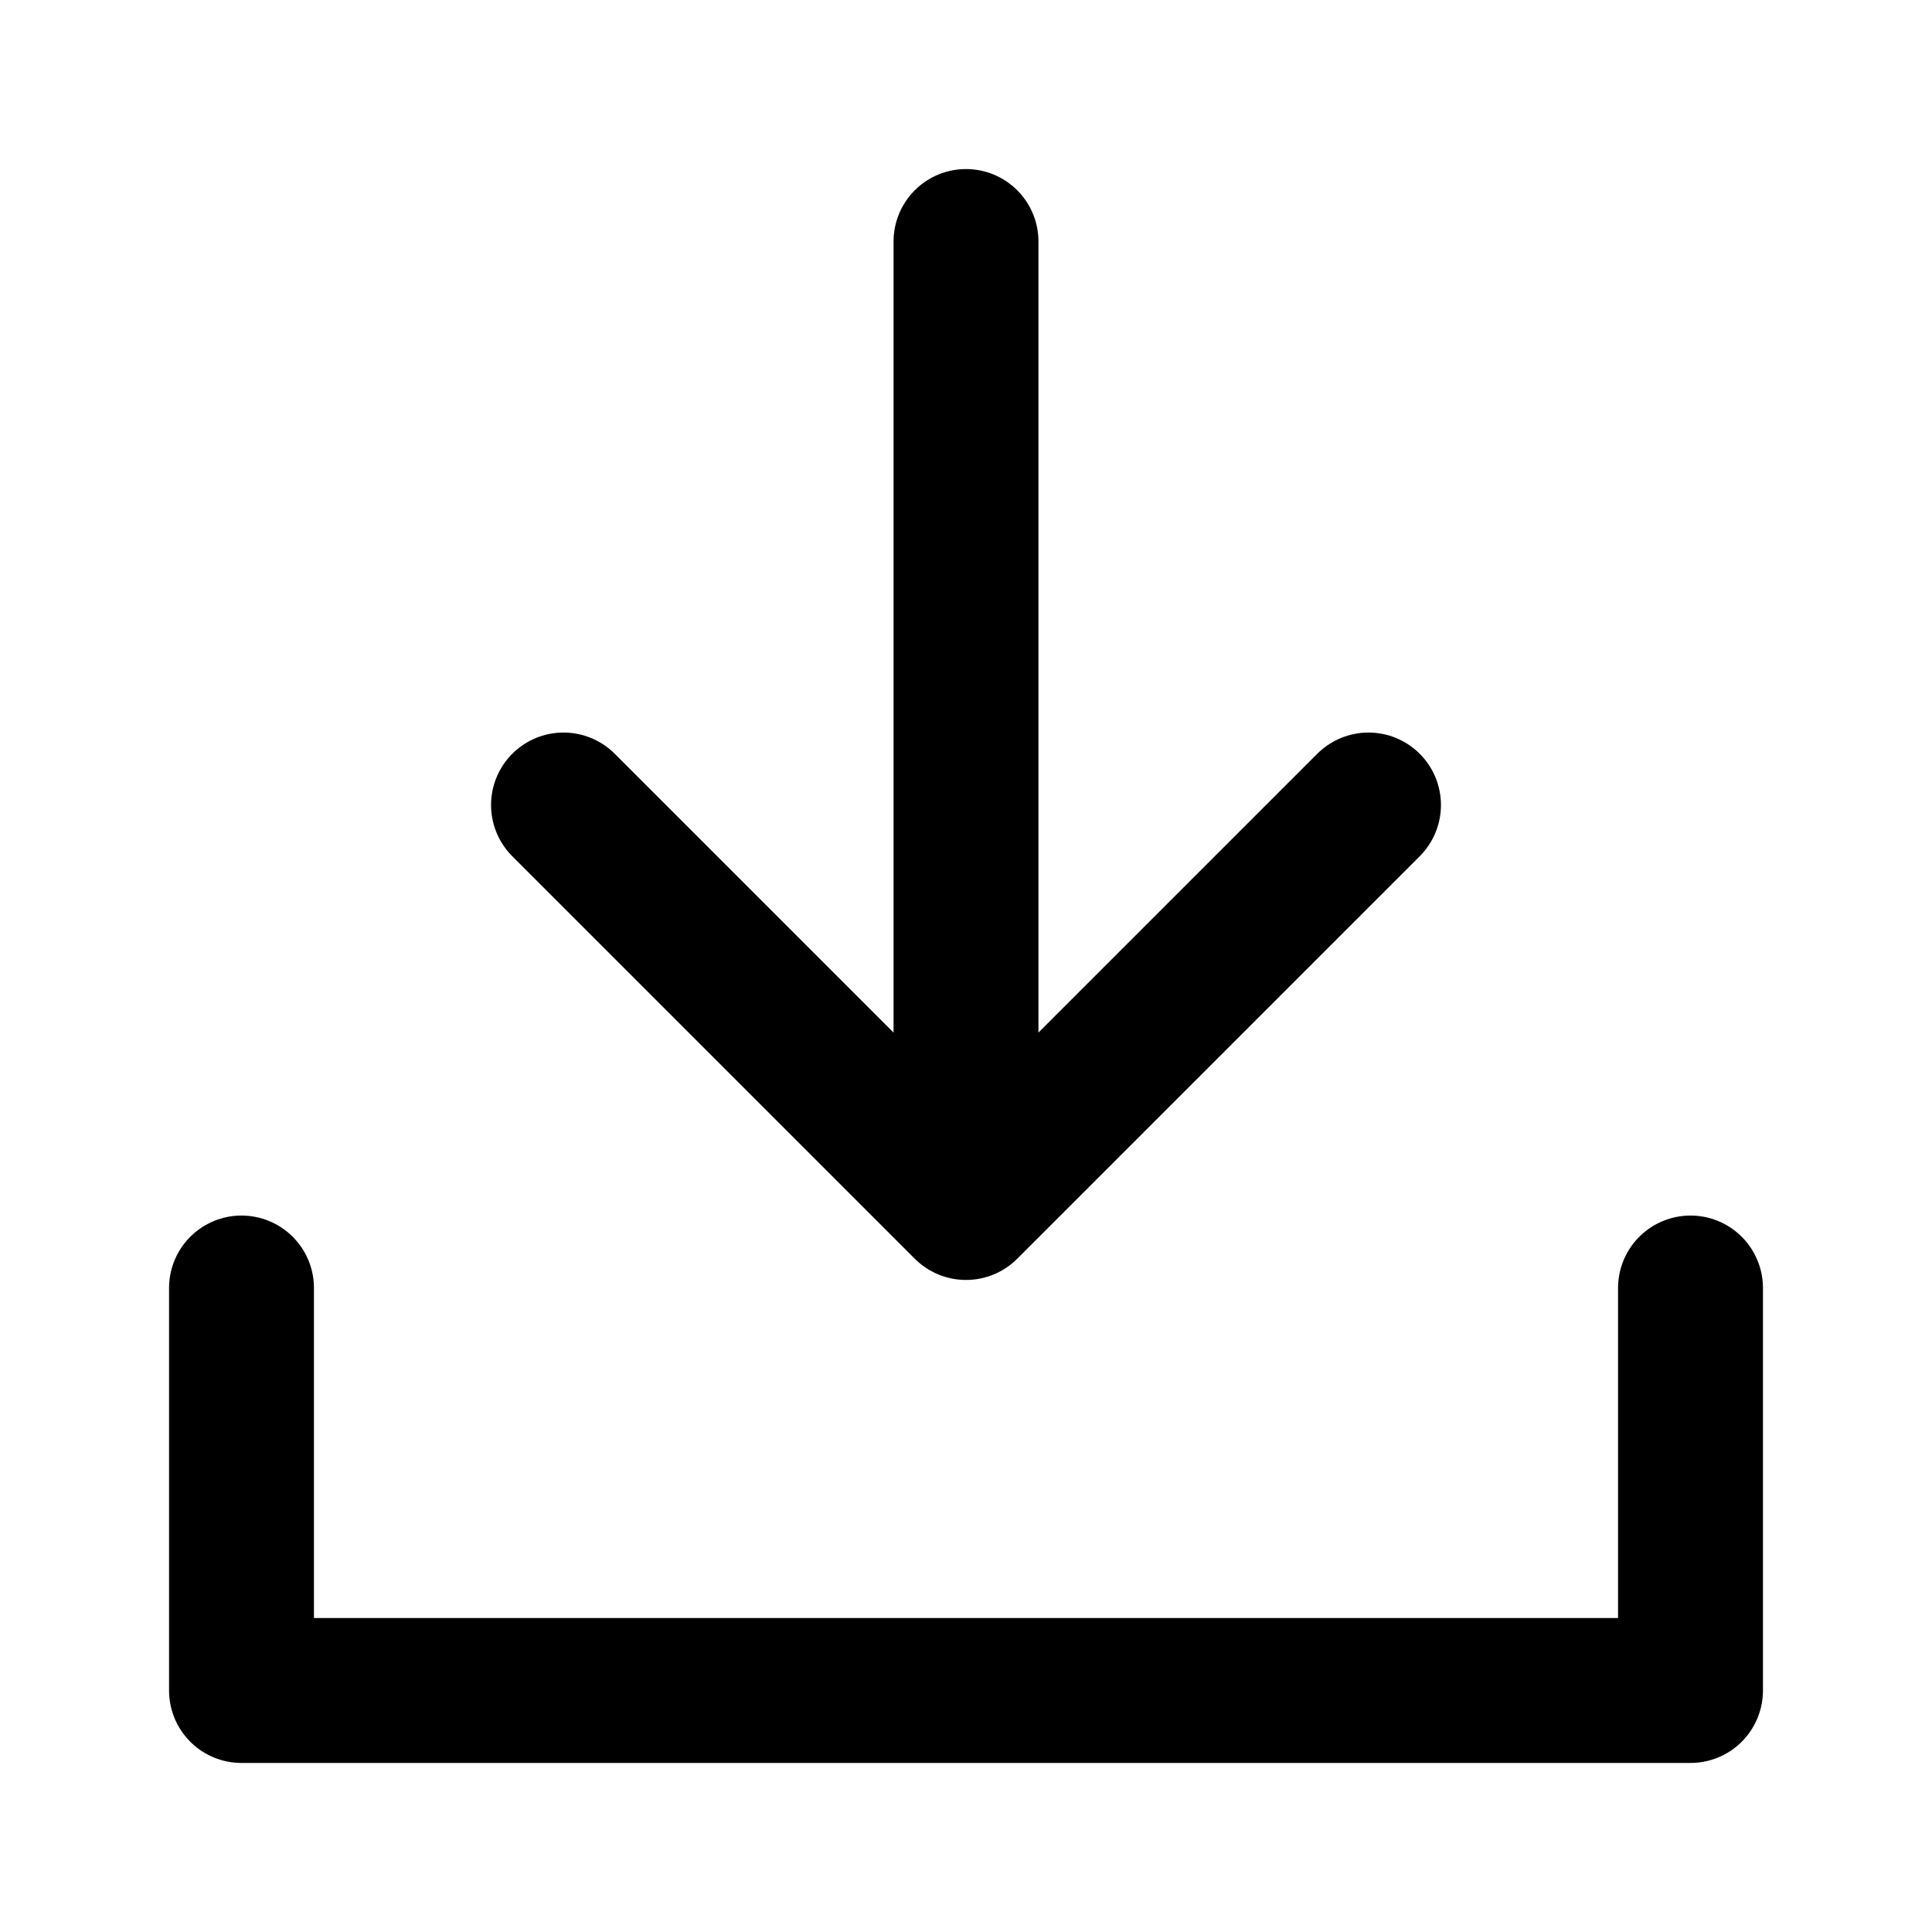
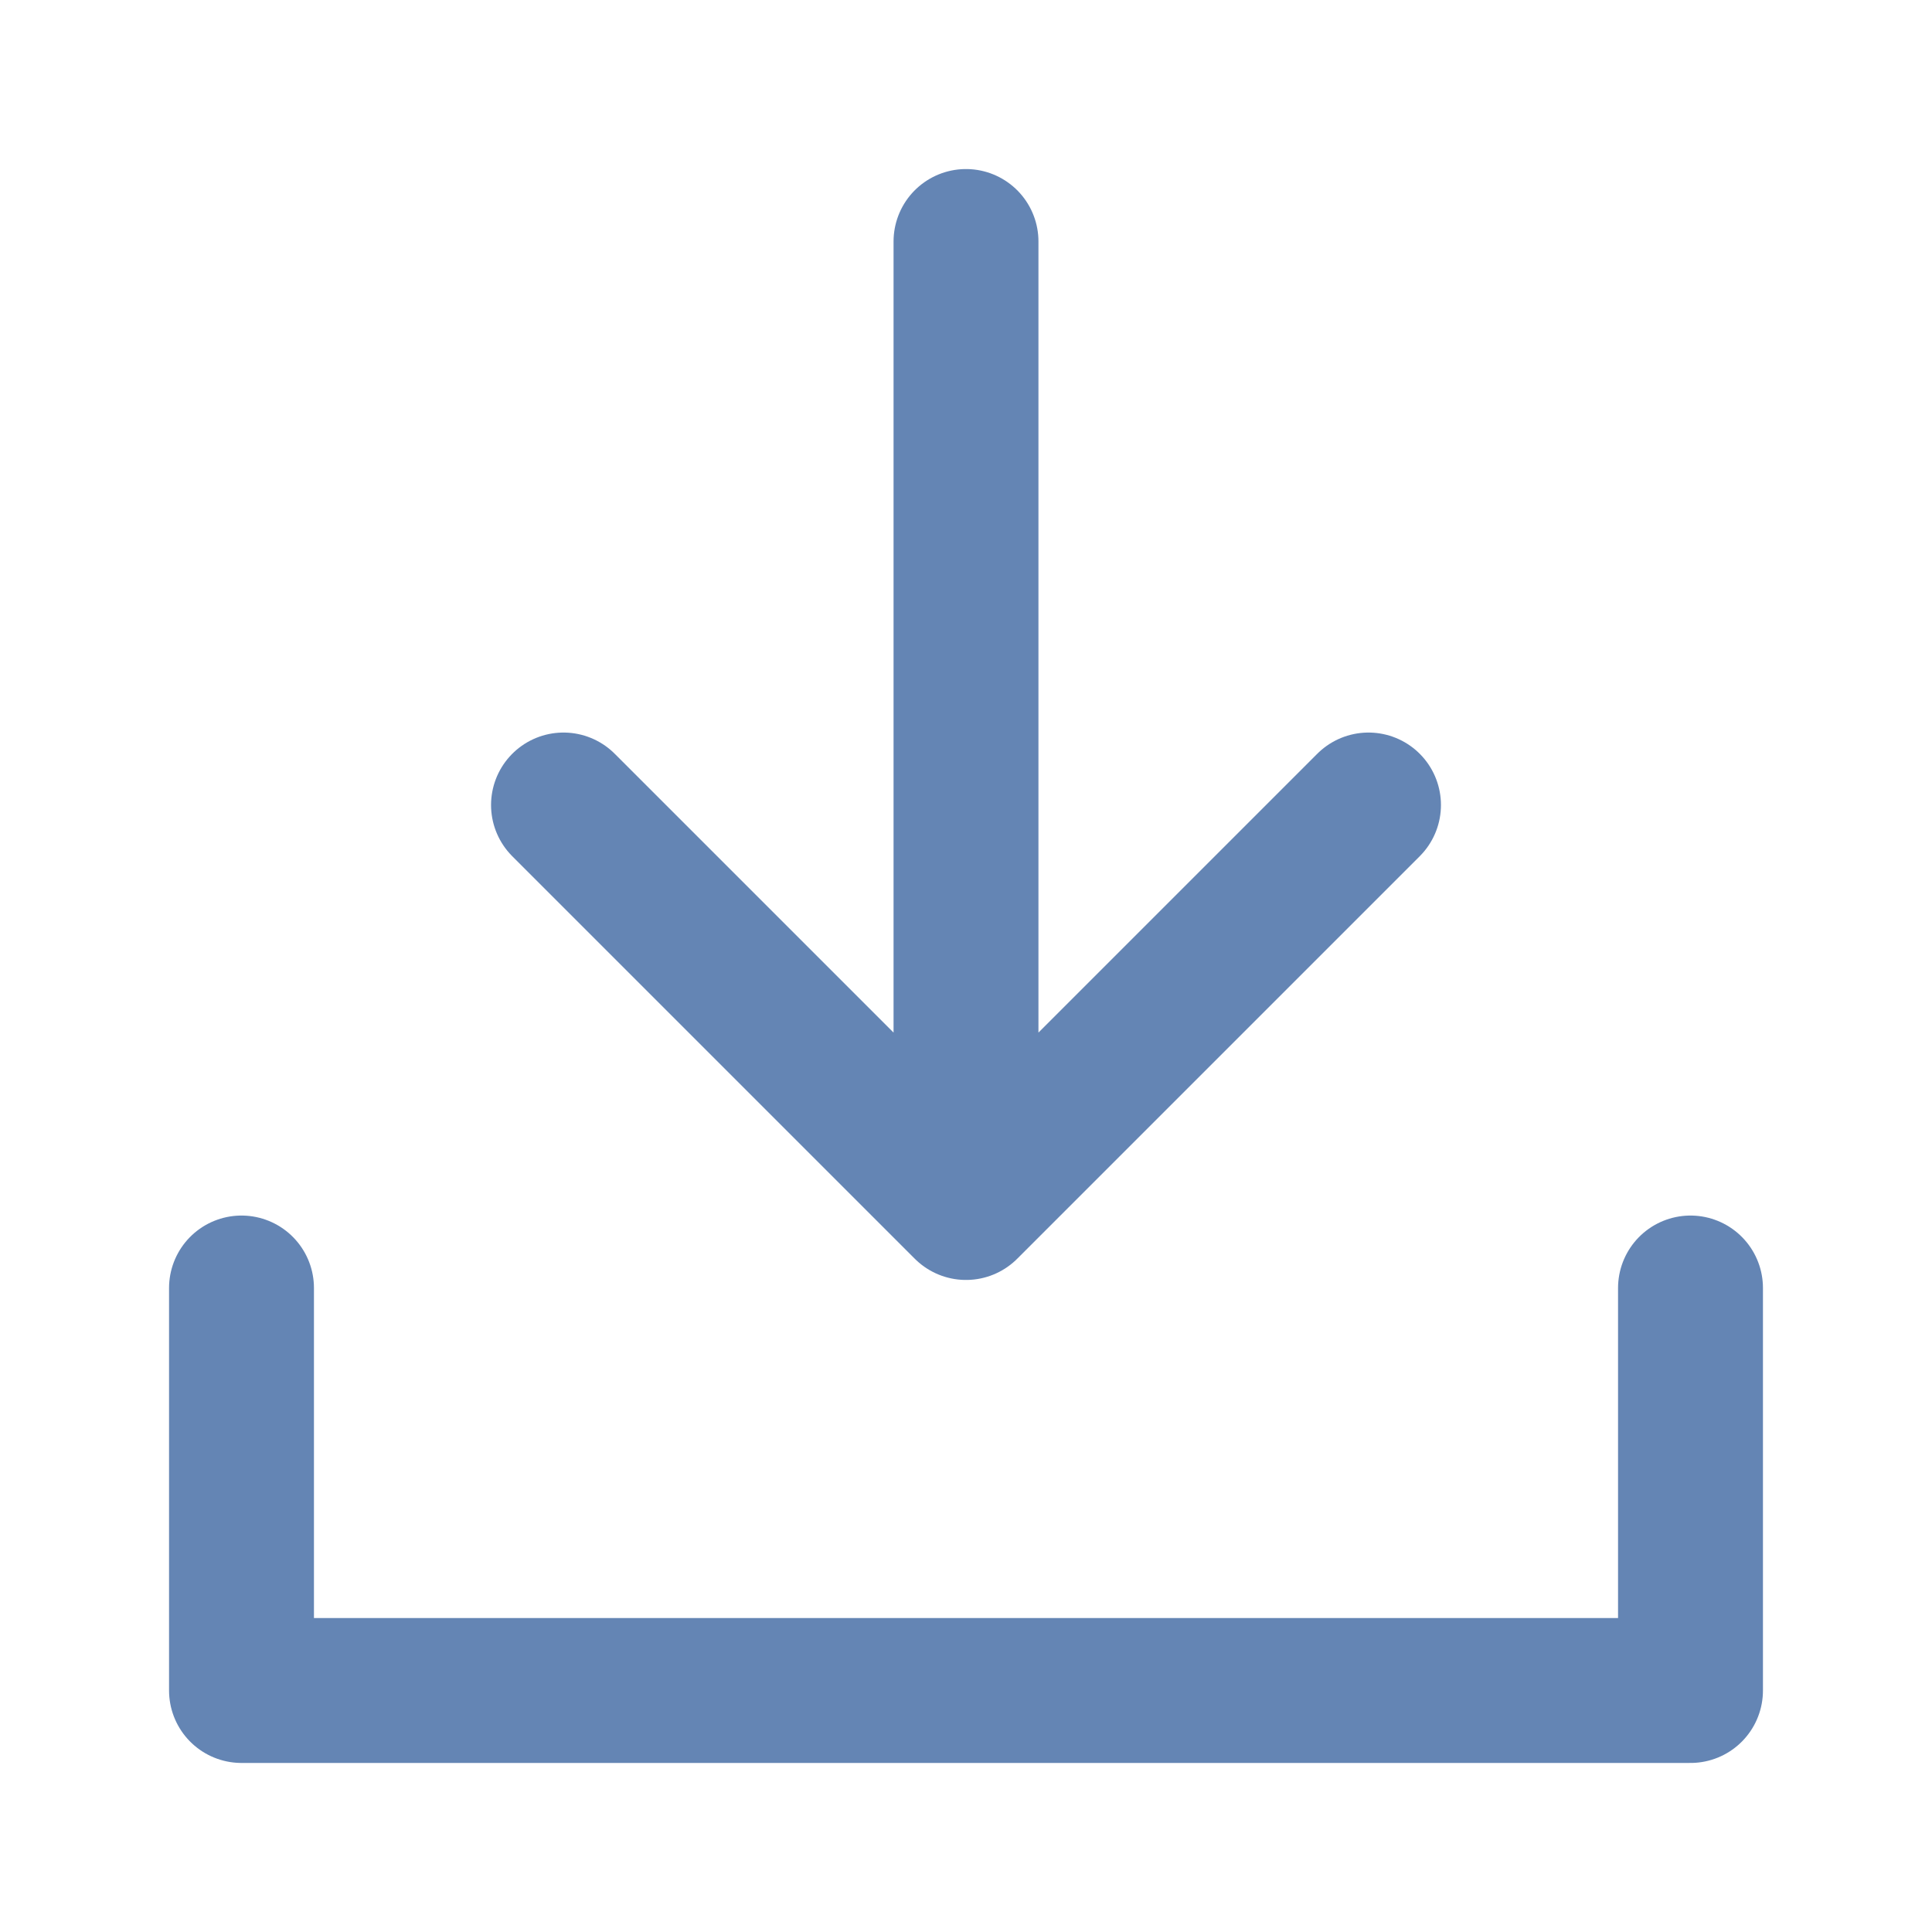
- <svg xmlns="http://www.w3.org/2000/svg" width="18" height="18" viewBox="0 0 24 24" fill="none" stroke="currentColor" stroke-width="1.8" stroke-linecap="round" stroke-linejoin="round">
+ <svg xmlns="http://www.w3.org/2000/svg" width="18" height="18" viewBox="0 0 24 24" fill="none" stroke="#6485b4" stroke-width="1.8" stroke-linecap="round" stroke-linejoin="round">
  <path d="M12 3v12m-5-5 5 5 5-5M3 16v5h18v-5" />
</svg>
